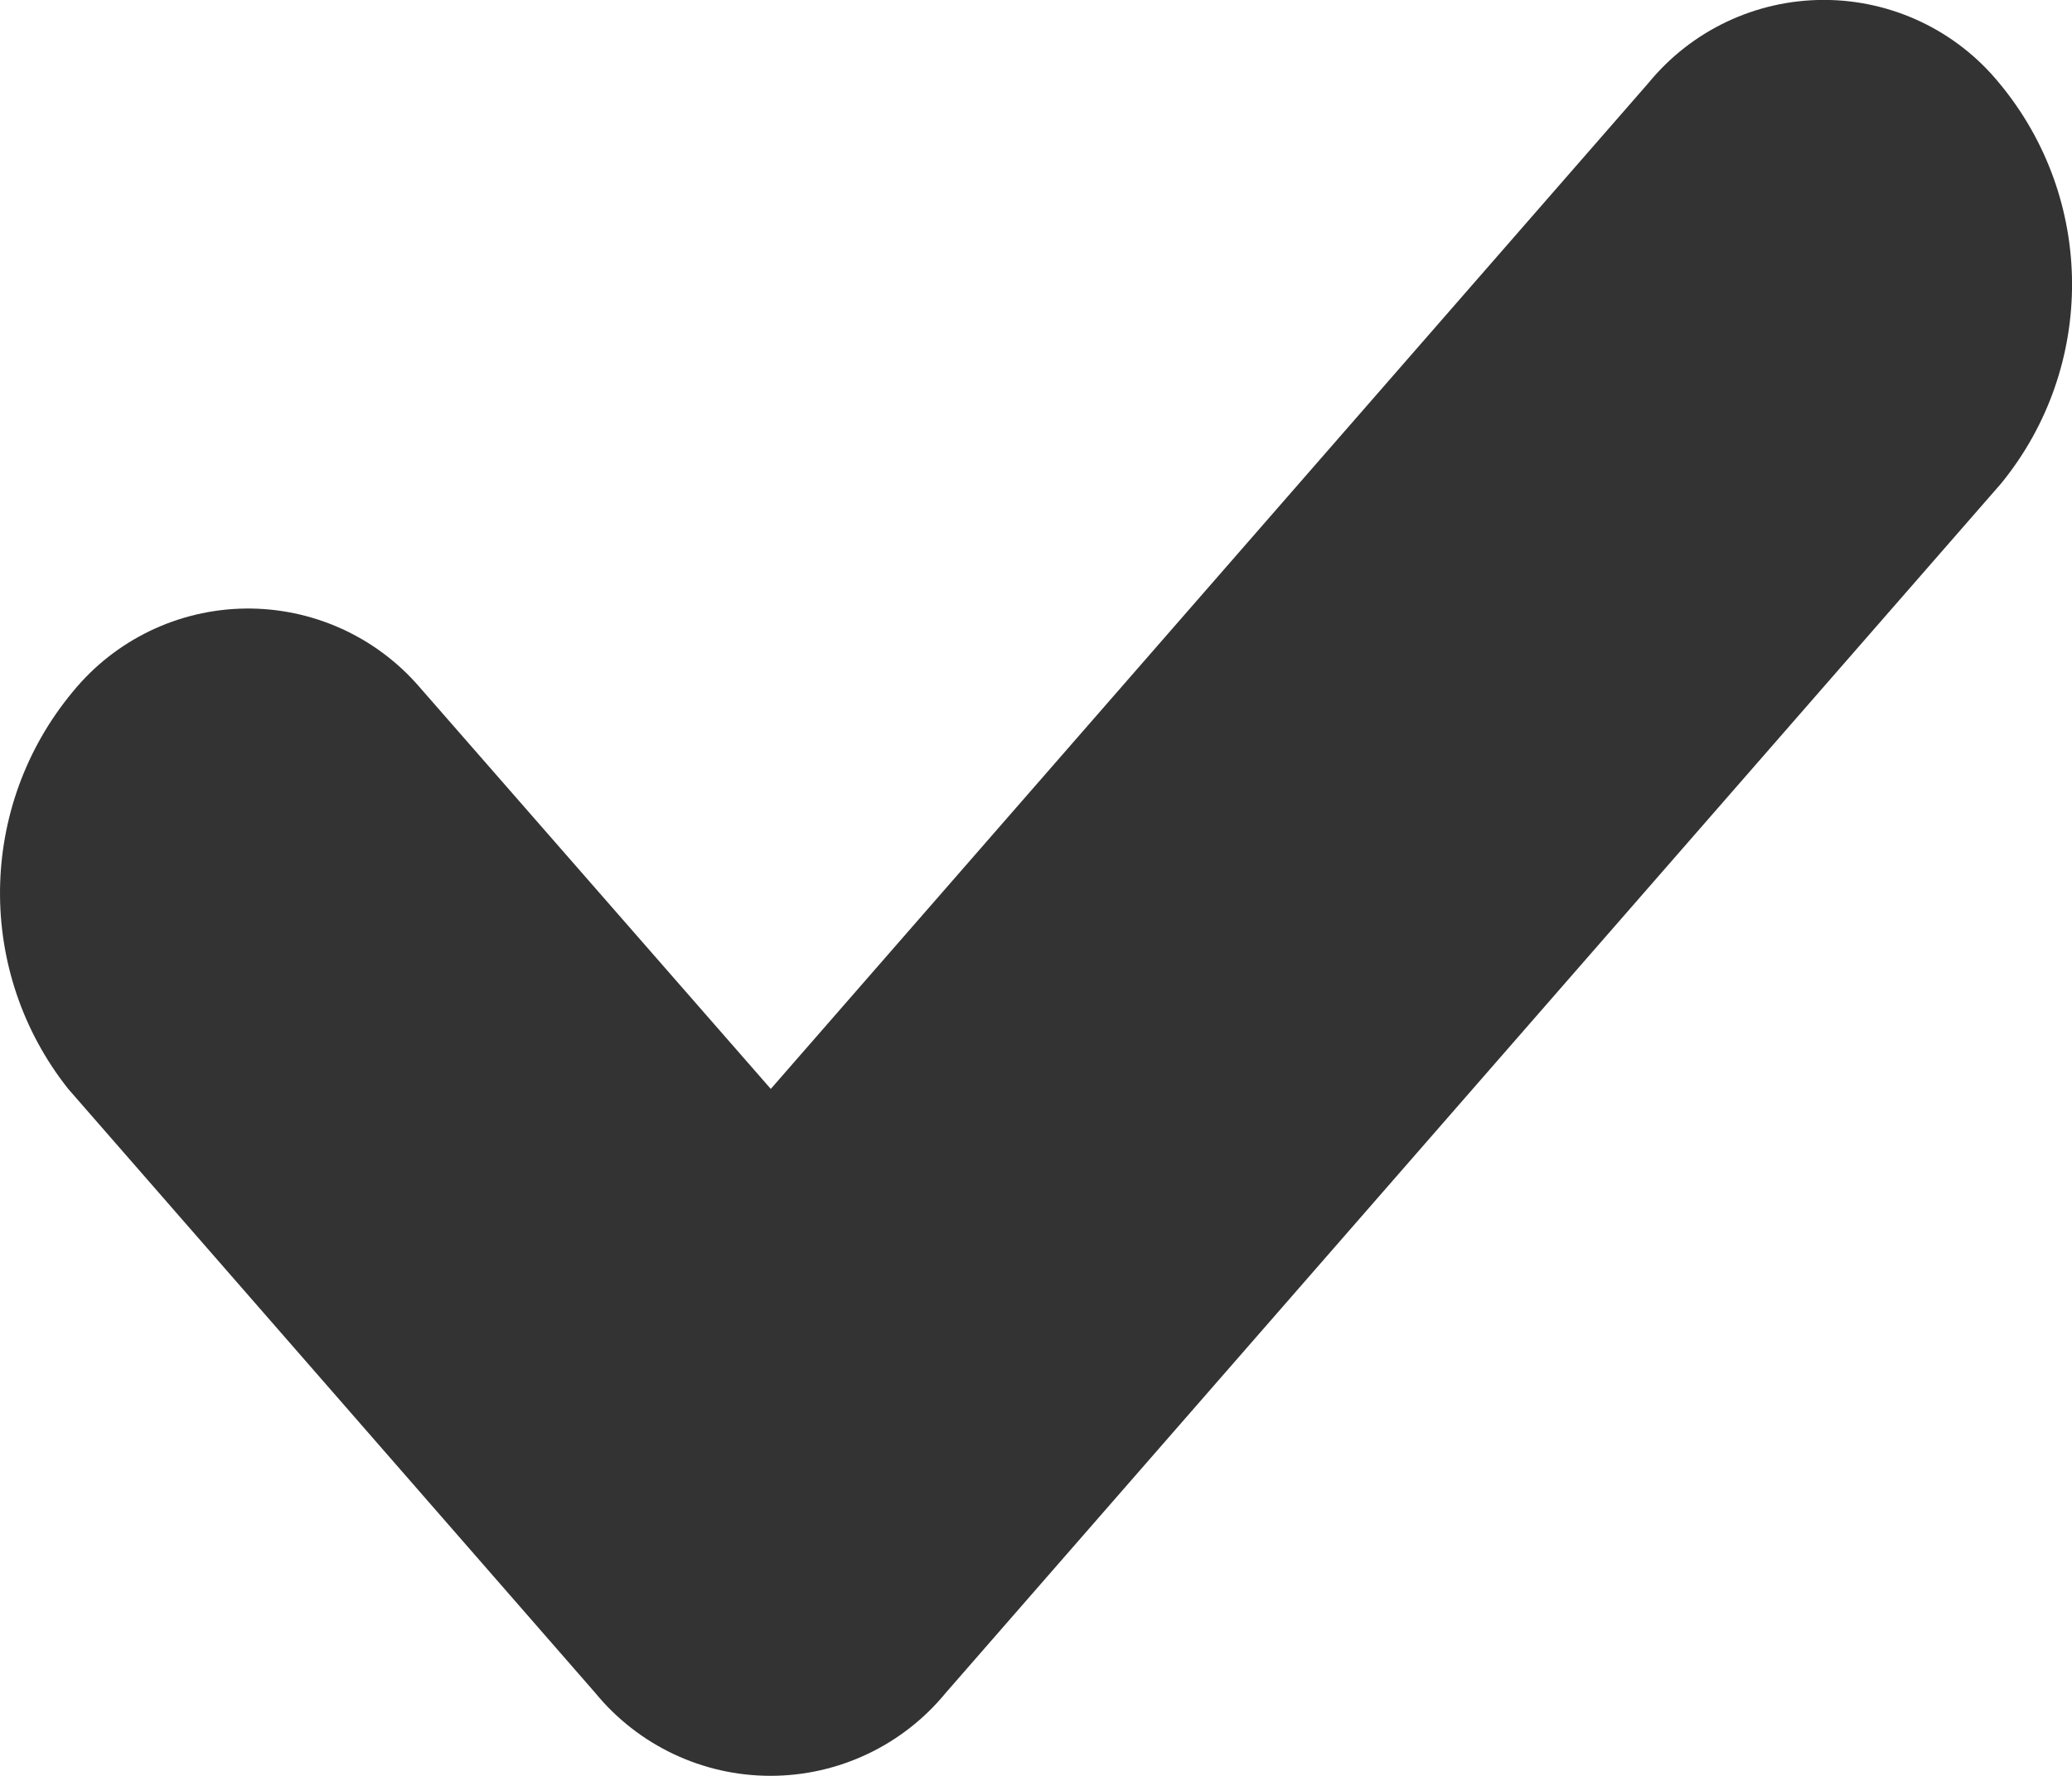
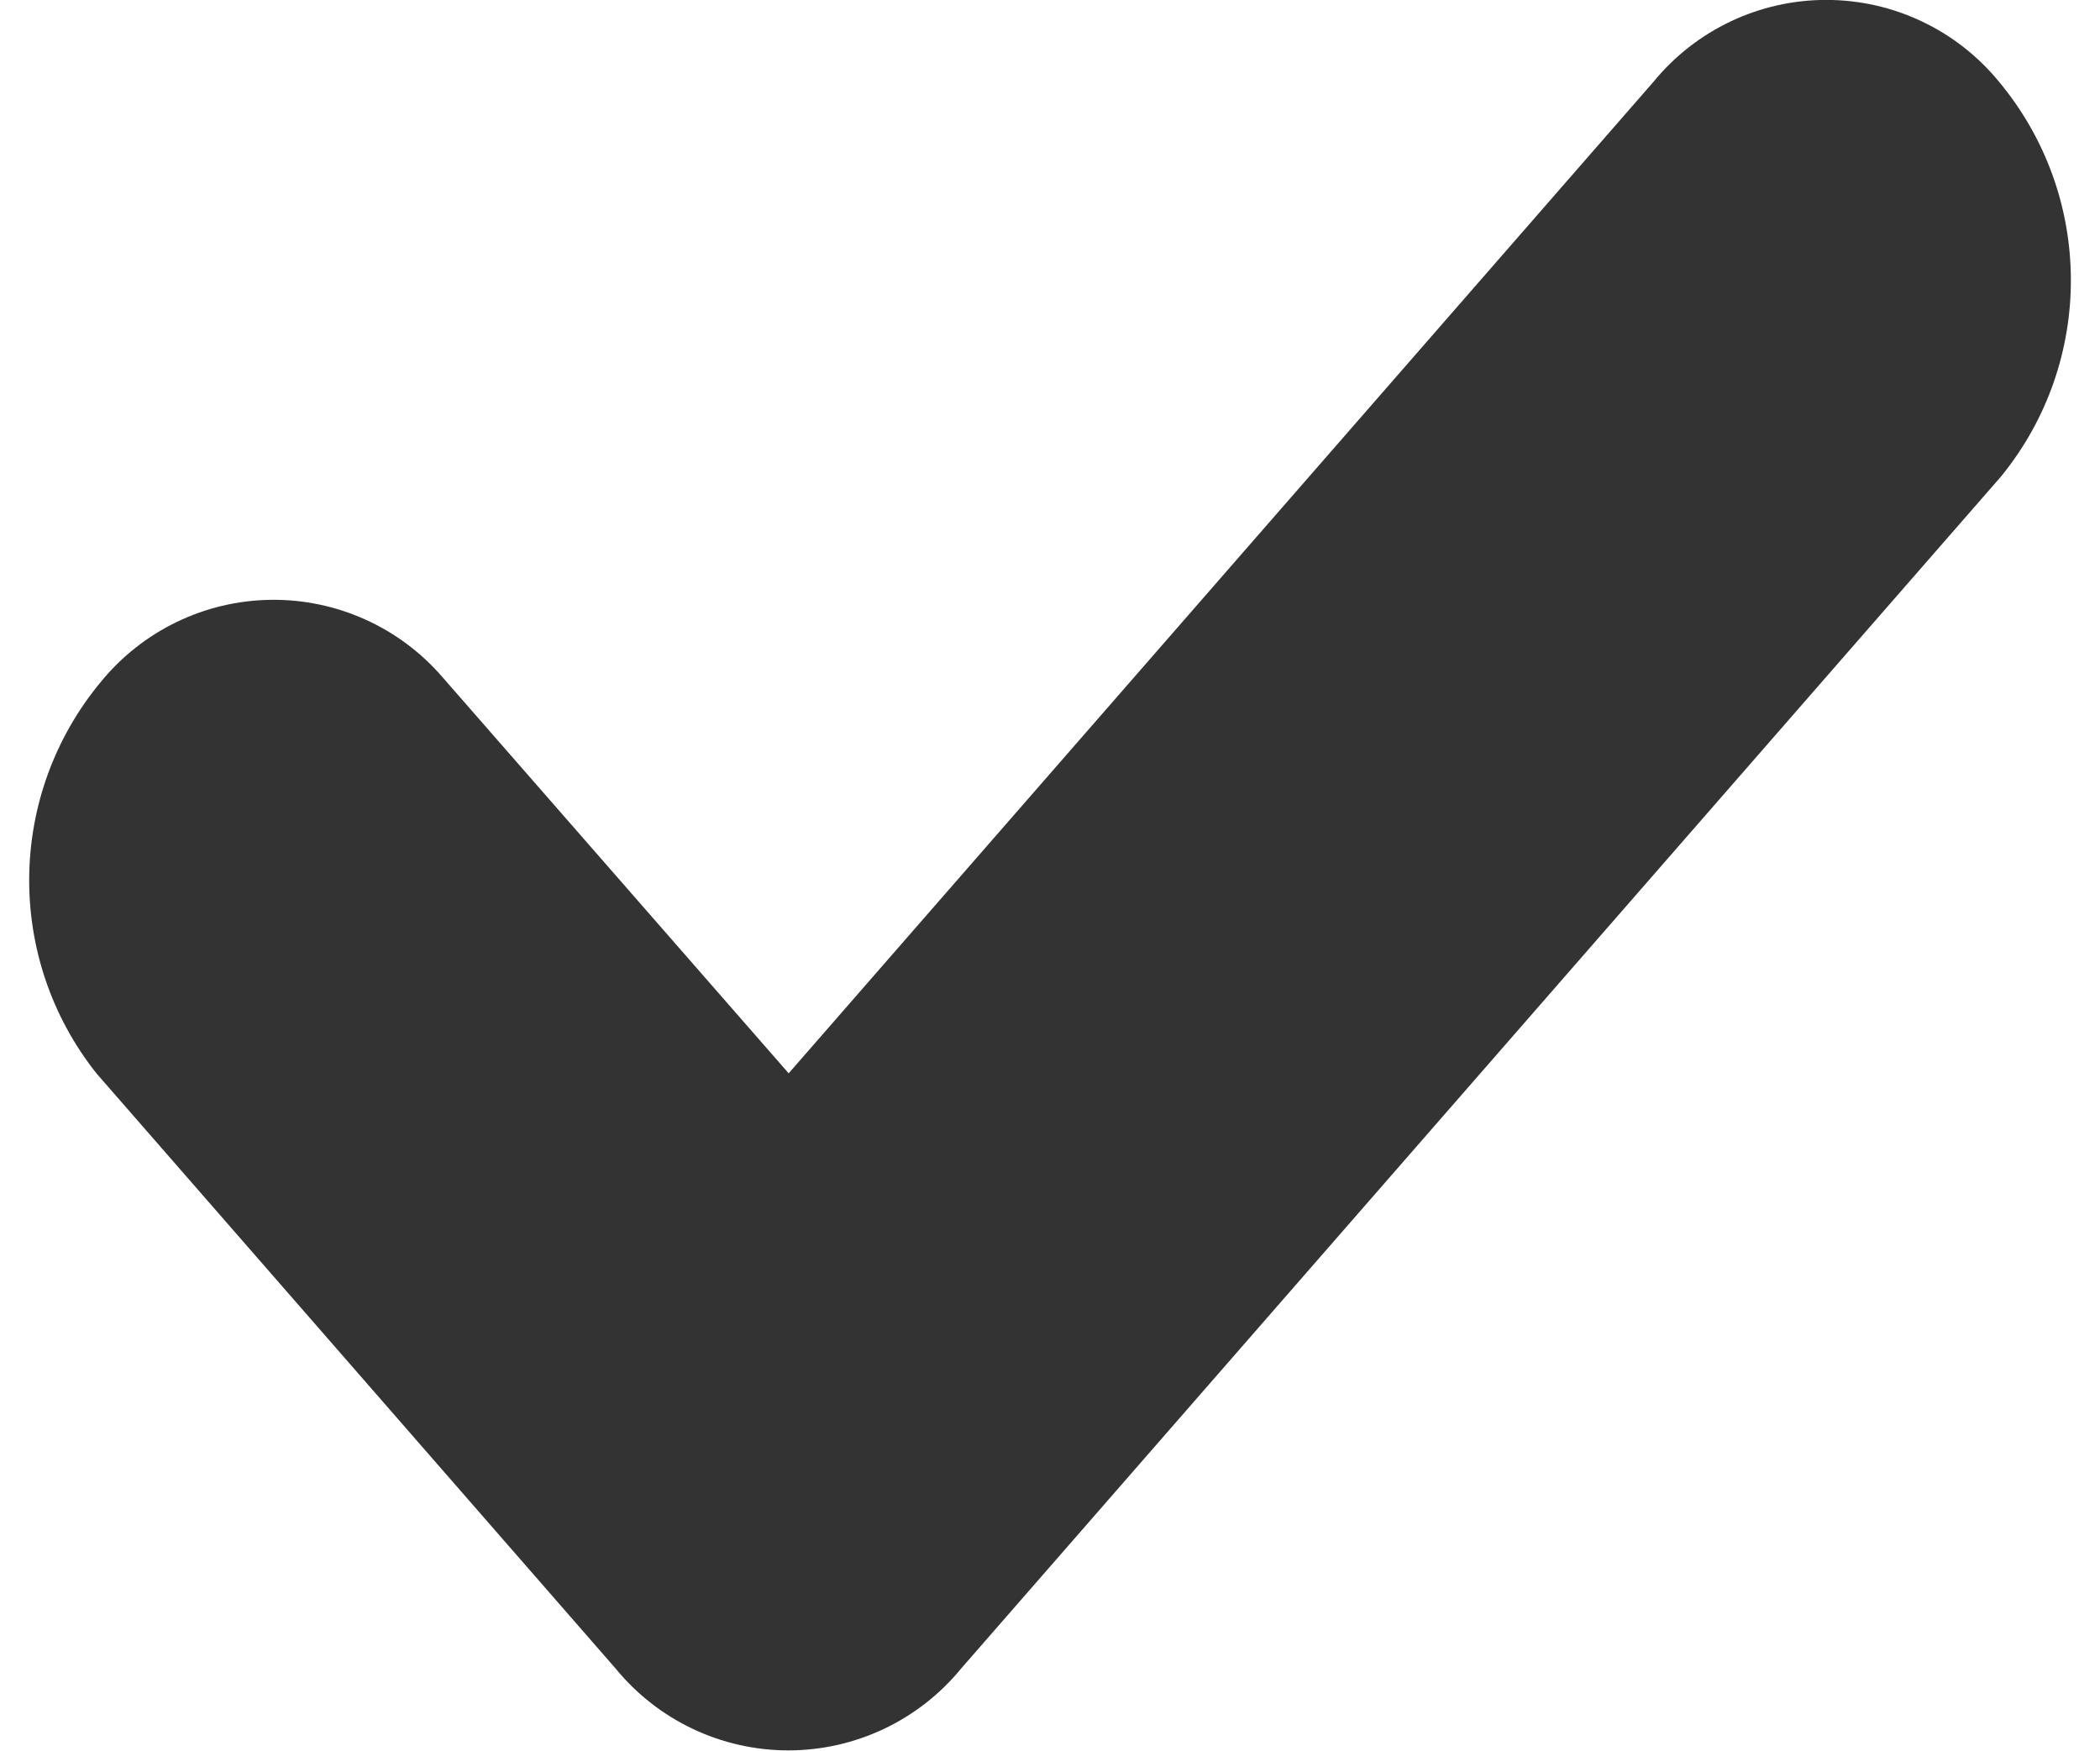
- <svg xmlns="http://www.w3.org/2000/svg" width="14" height="12" viewBox="0 0 14 12">
+ <svg xmlns="http://www.w3.org/2000/svg" width="12" height="10" viewBox="0 0 14 12">
  <path id="check" d="M13.58.563a1.531,1.531,0,0,0-2.37,0L5.28,7.36,2.906,4.644a1.529,1.529,0,0,0-2.342.032A2.129,2.129,0,0,0,.533,7.36L4.093,11.44a1.531,1.531,0,0,0,2.37,0l7.13-8.171A2.127,2.127,0,0,0,13.58.563Z" transform="translate(-0.072 -0.002)" fill="#333" />
</svg>
